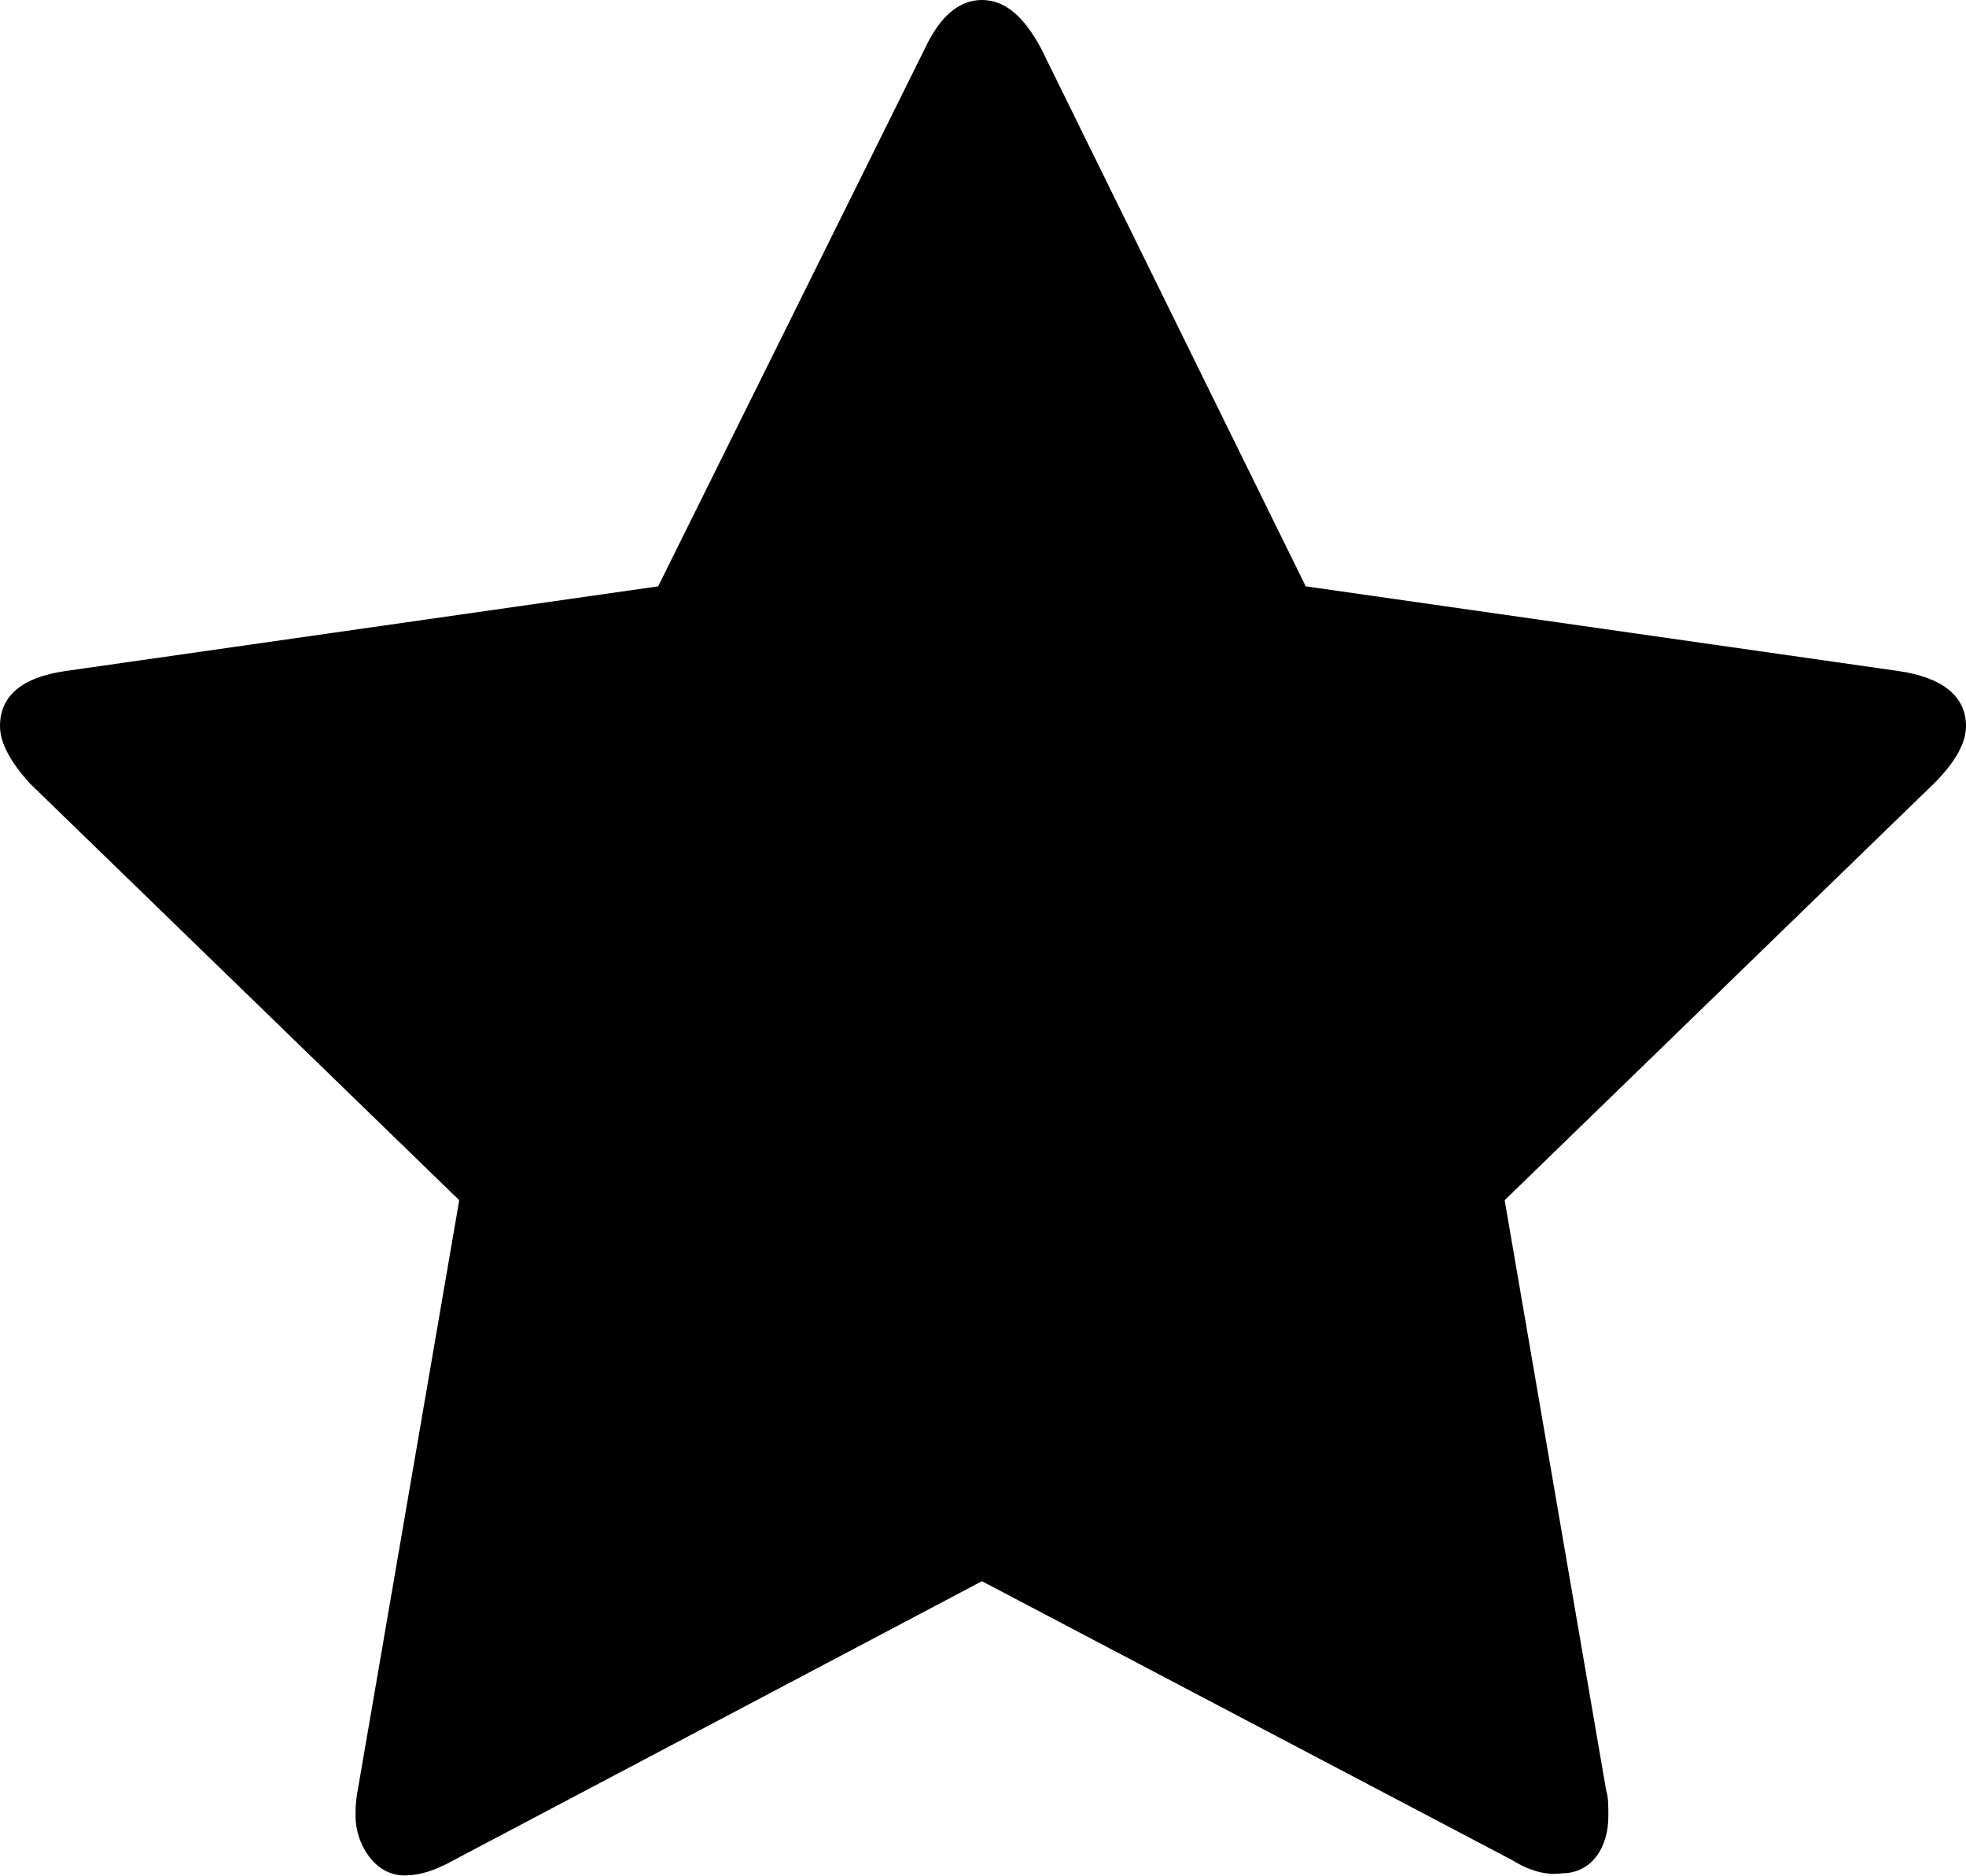
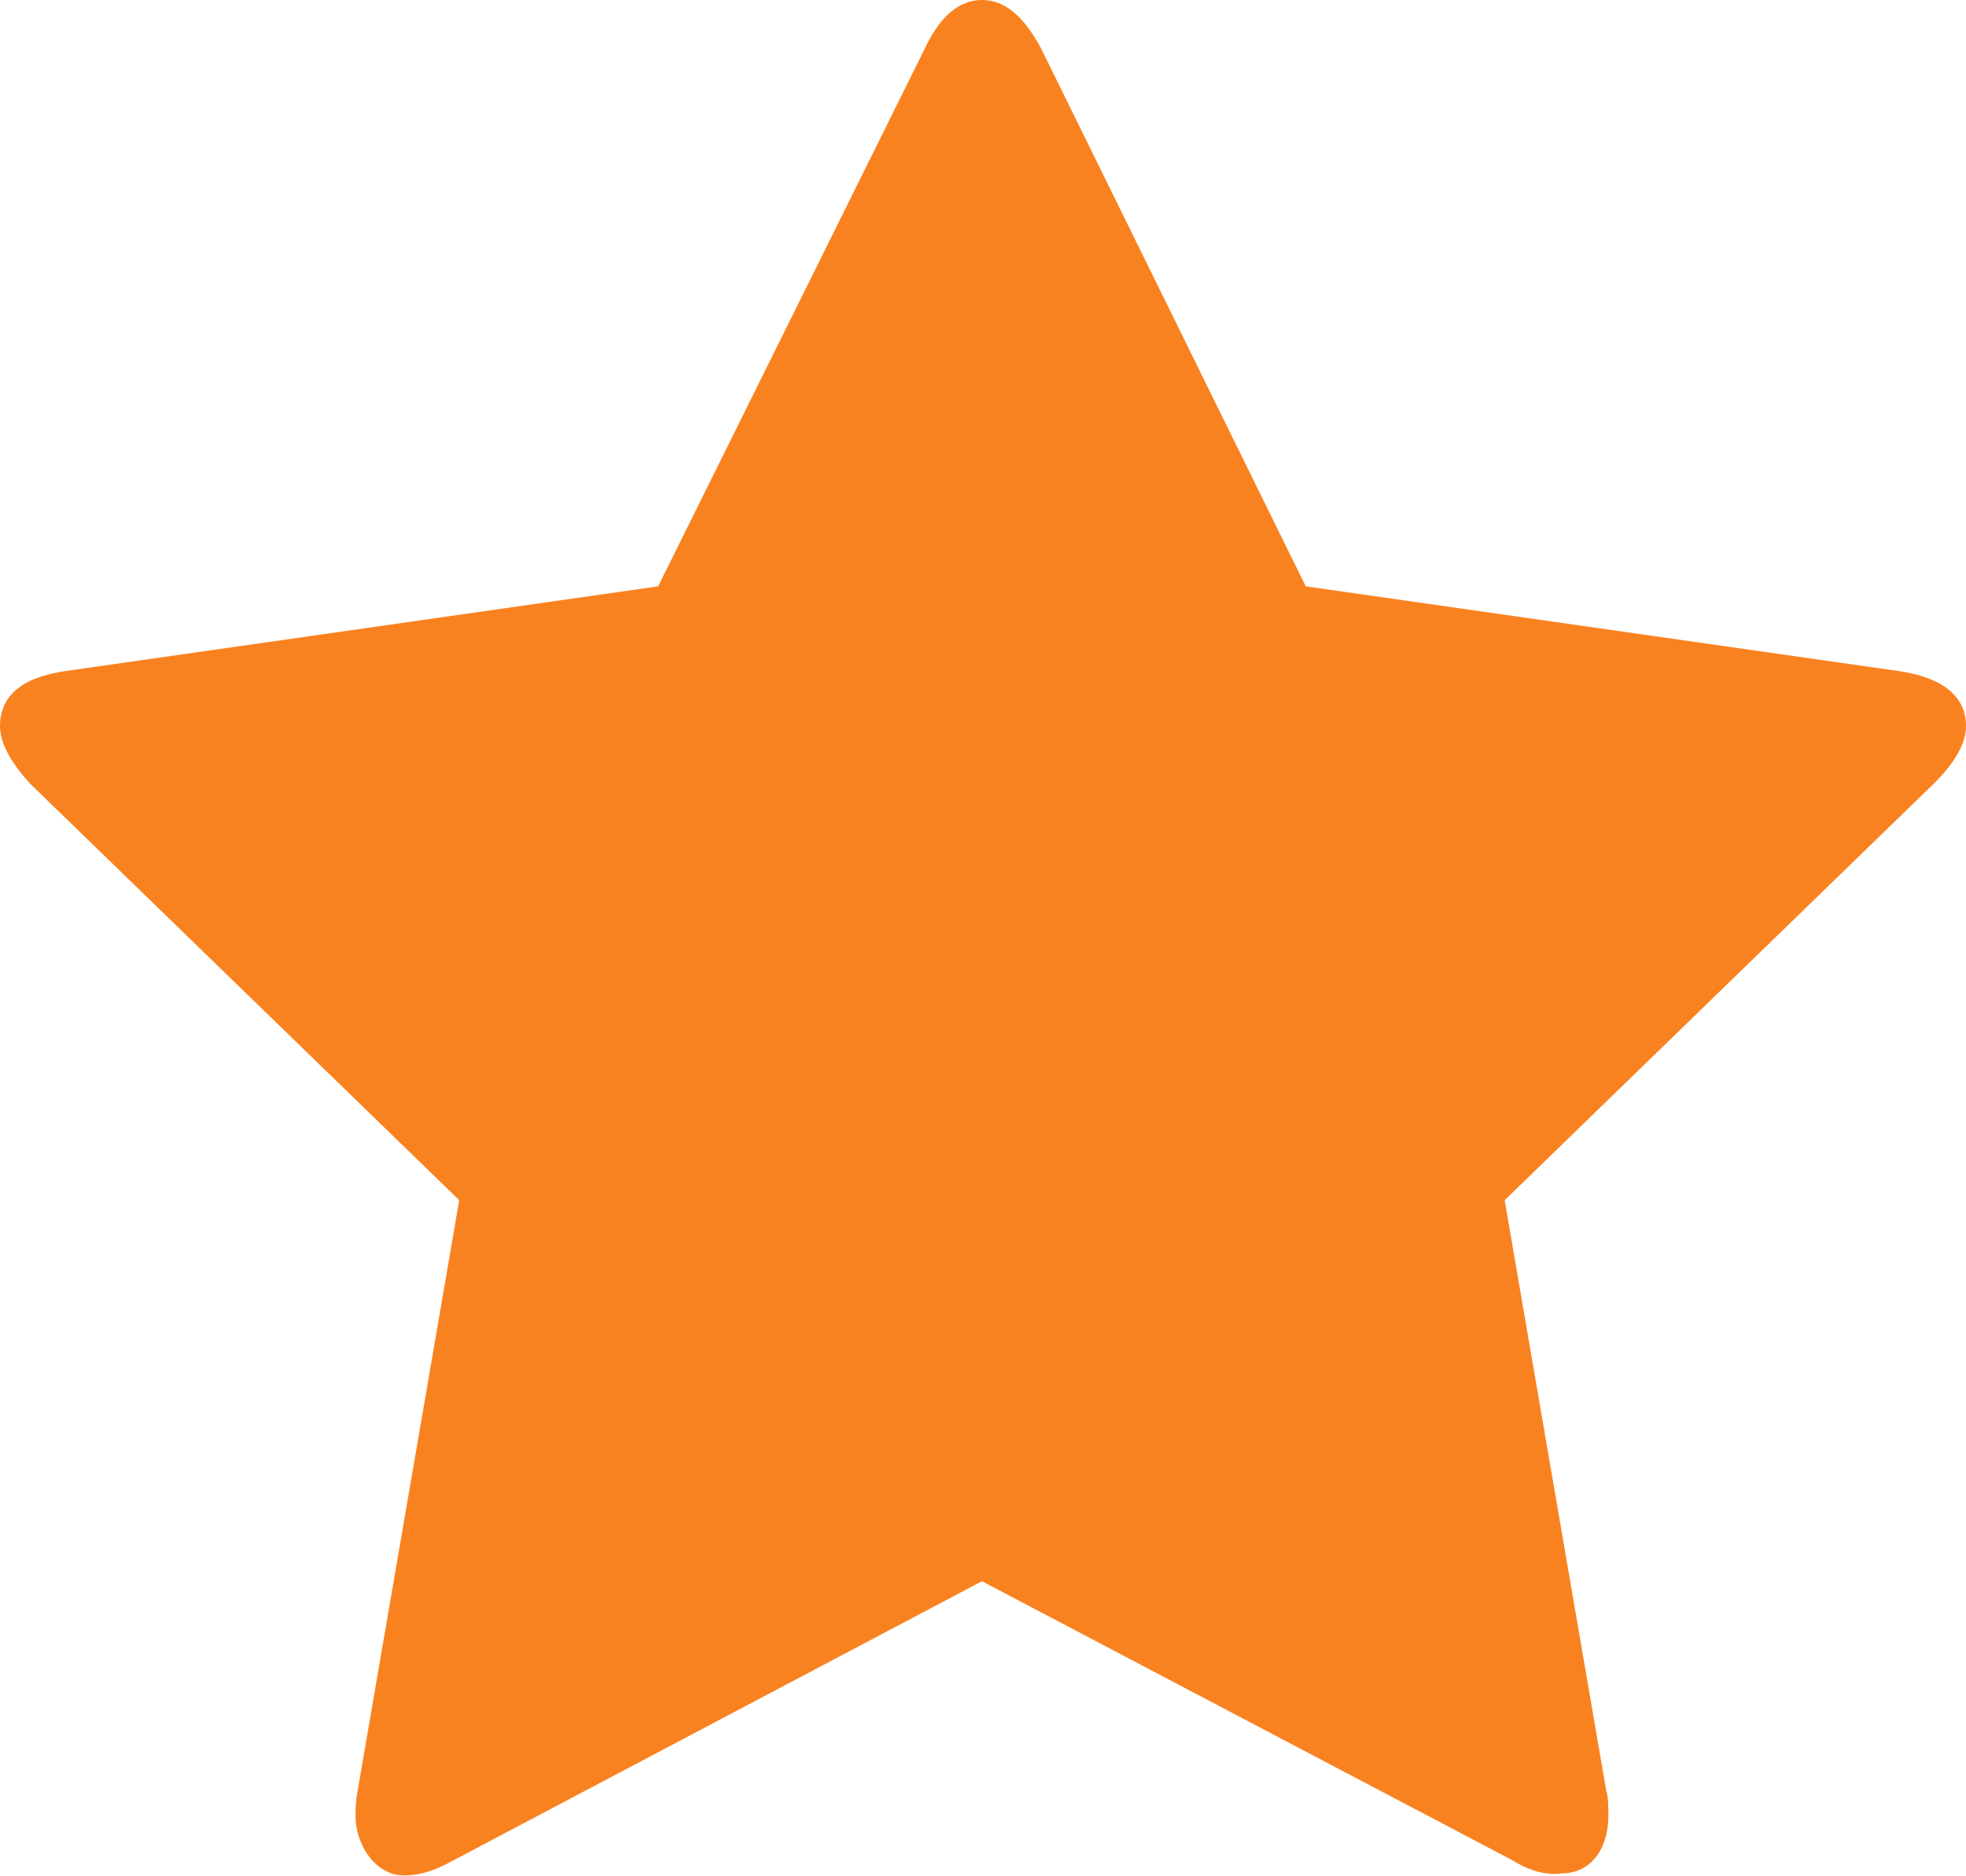
- <svg xmlns="http://www.w3.org/2000/svg" width="929" height="886" viewBox="0 0 929 886">
-   <style>path { fill: %23f98220 !important }</style>
-   <path fill="%23000000" d="M929 343c0 8-5 17-15 27L711 567l48 279c1 3 1 7 1 12 0 15-8 27-22 27-7 1-15-1-23-6L464 747 214 879c-9 5-16 7-23 7-14 0-23-15-23-28 0-3 0-7 1-12l48-279L14 370c-9-10-14-19-14-27 0-14 10-23 31-26l280-40L437 23c7-15 16-23 27-23s20 8 28 23l125 254 280 40c21 3 32 12 32 26z" />
+ <svg xmlns="http://www.w3.org/2000/svg" viewBox="0 0 104.853 100" id="svg3787">
+   <style id="style3789">path { fill: %23f98220 !important }</style>
+   <path d="M104.853 38.713c0 .903-.564 1.92-1.693 3.048L80.248 63.996l5.418 31.49c.113.34.113.79.113 1.355 0 1.693-.904 3.047-2.484 3.047-.79.113-1.693-.113-2.596-.677L52.37 84.312 24.153 99.21c-1.015.564-1.805.79-2.595.79-1.58 0-2.596-1.693-2.596-3.16 0-.34 0-.79.112-1.355l5.418-31.49L1.58 41.76C.564 40.633 0 39.617 0 38.714c0-1.58 1.13-2.596 3.5-2.934L35.1 31.263l14.22-28.668C50.113.903 51.13 0 52.37 0c1.242 0 2.258.903 3.16 2.596l14.11 28.668 31.602 4.515c2.37.337 3.61 1.353 3.61 2.933z" id="path3791" fill="#f98220" />
</svg>
